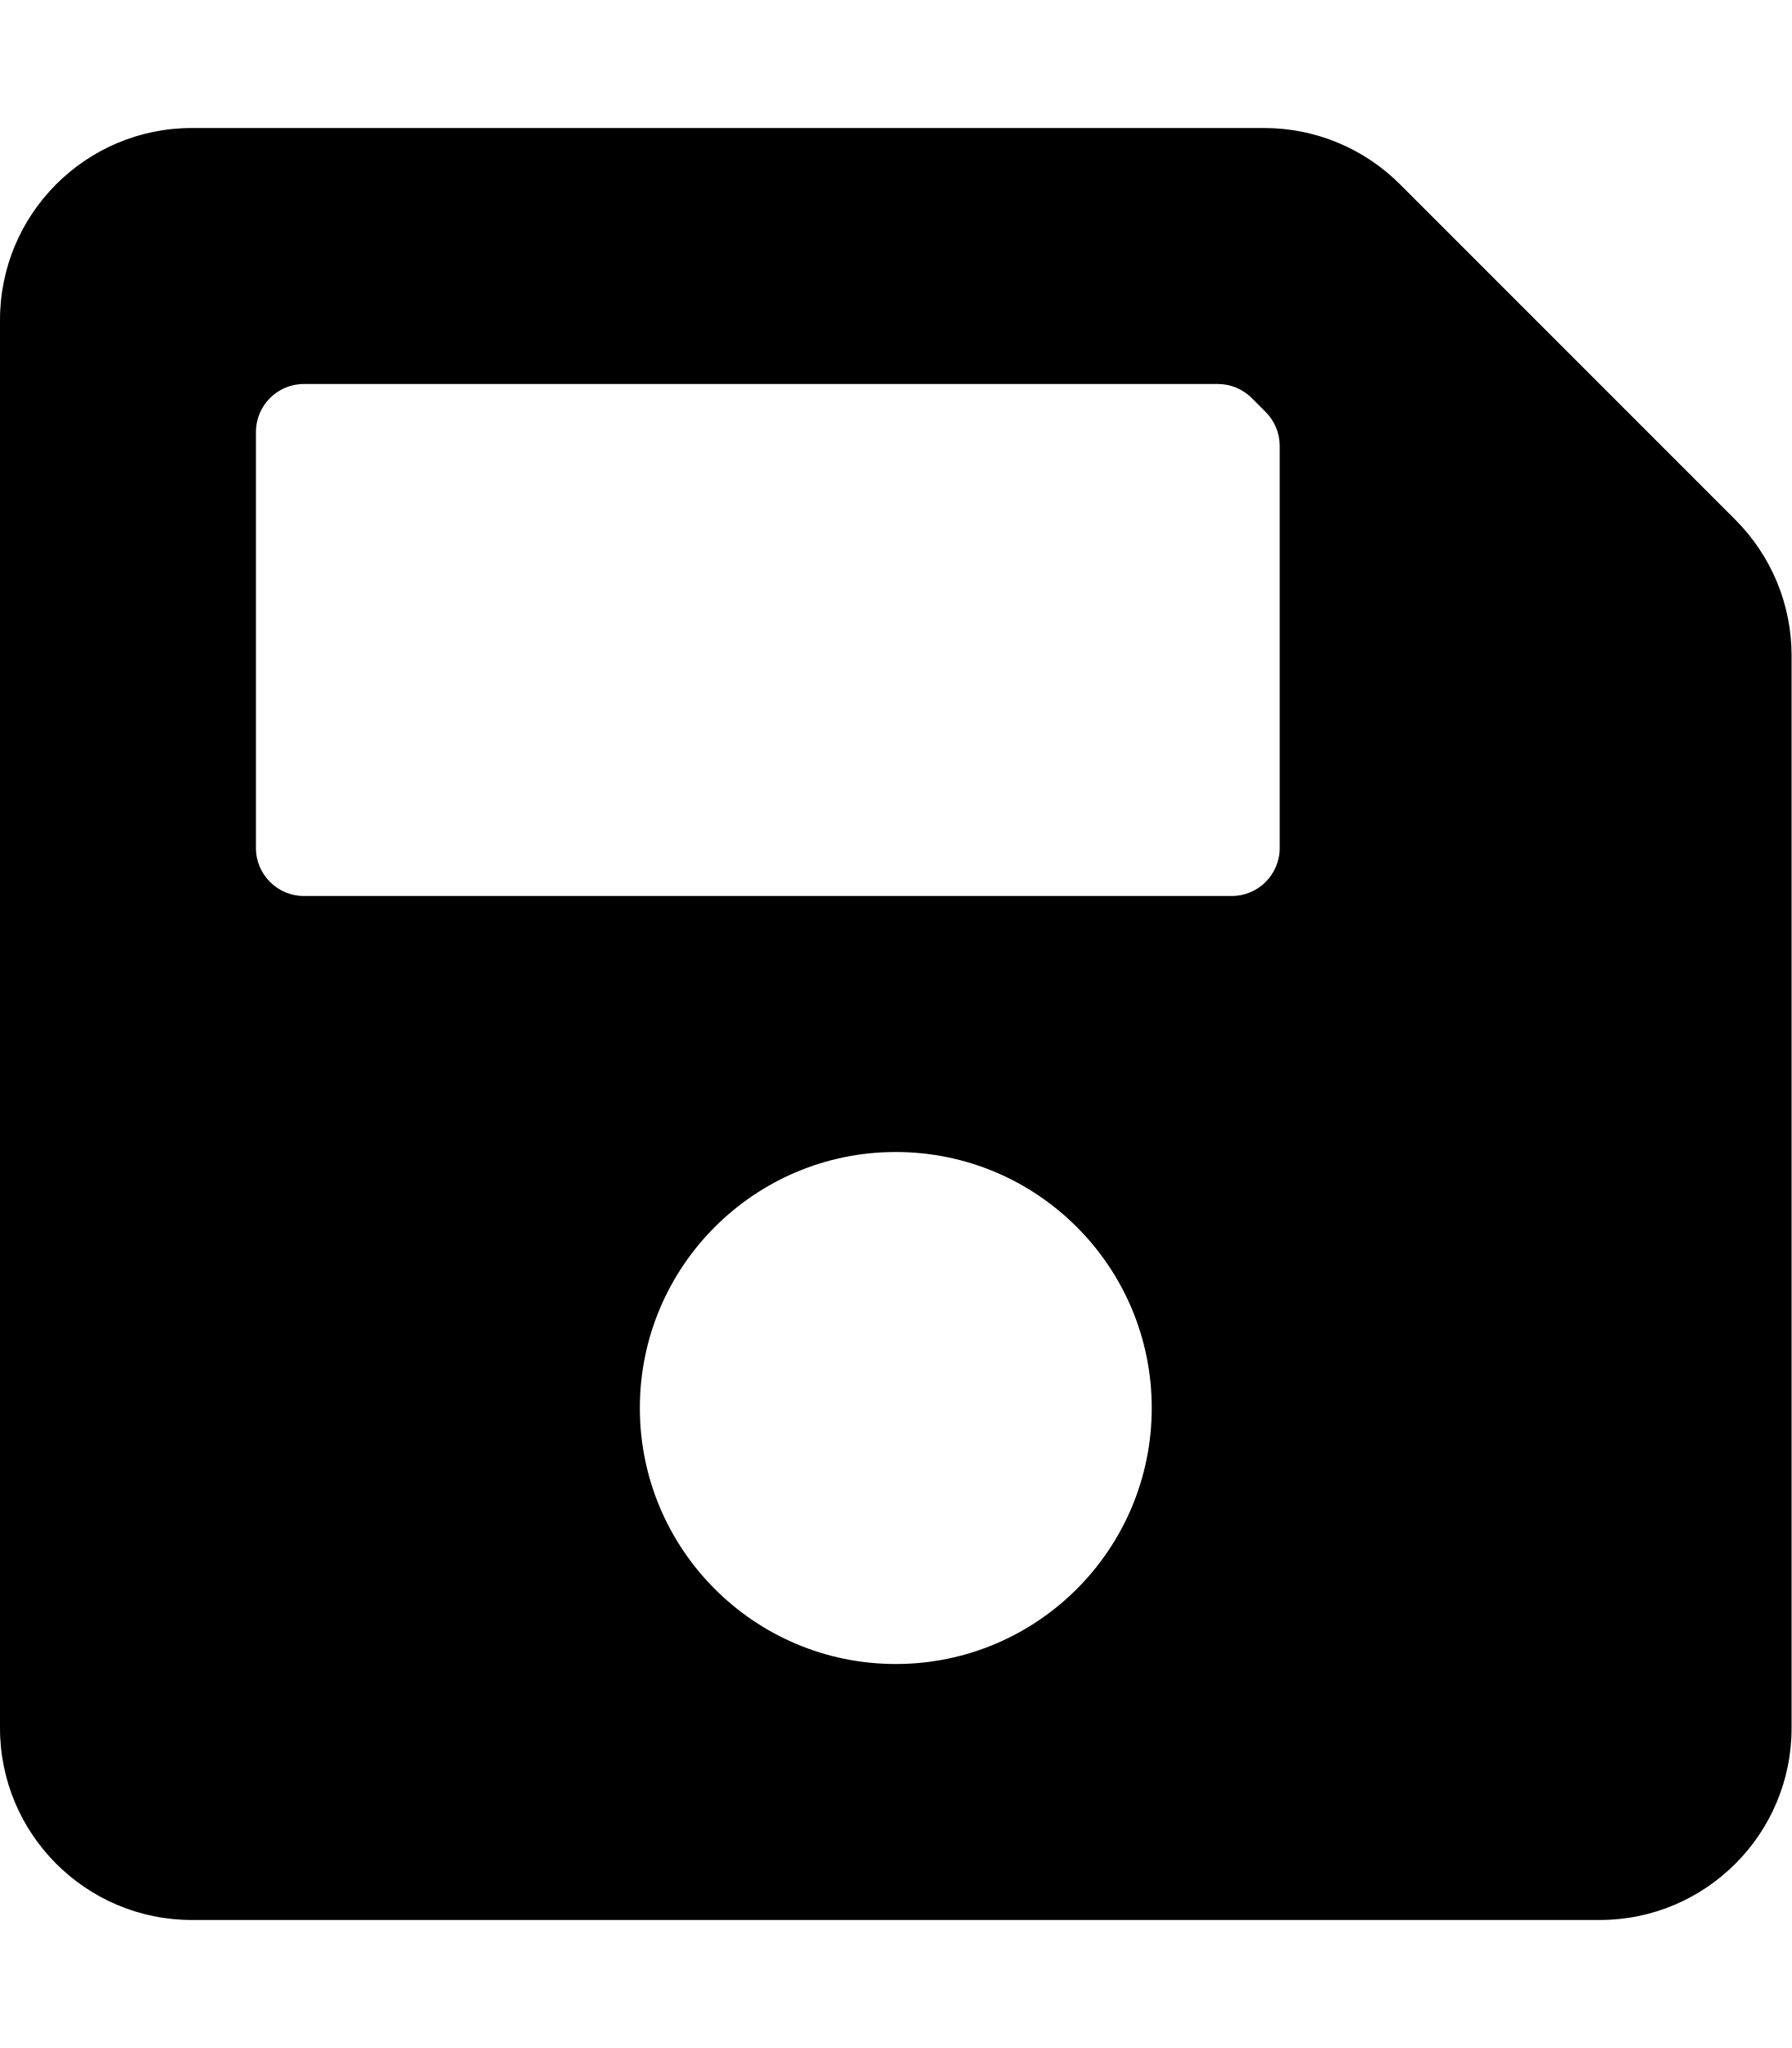
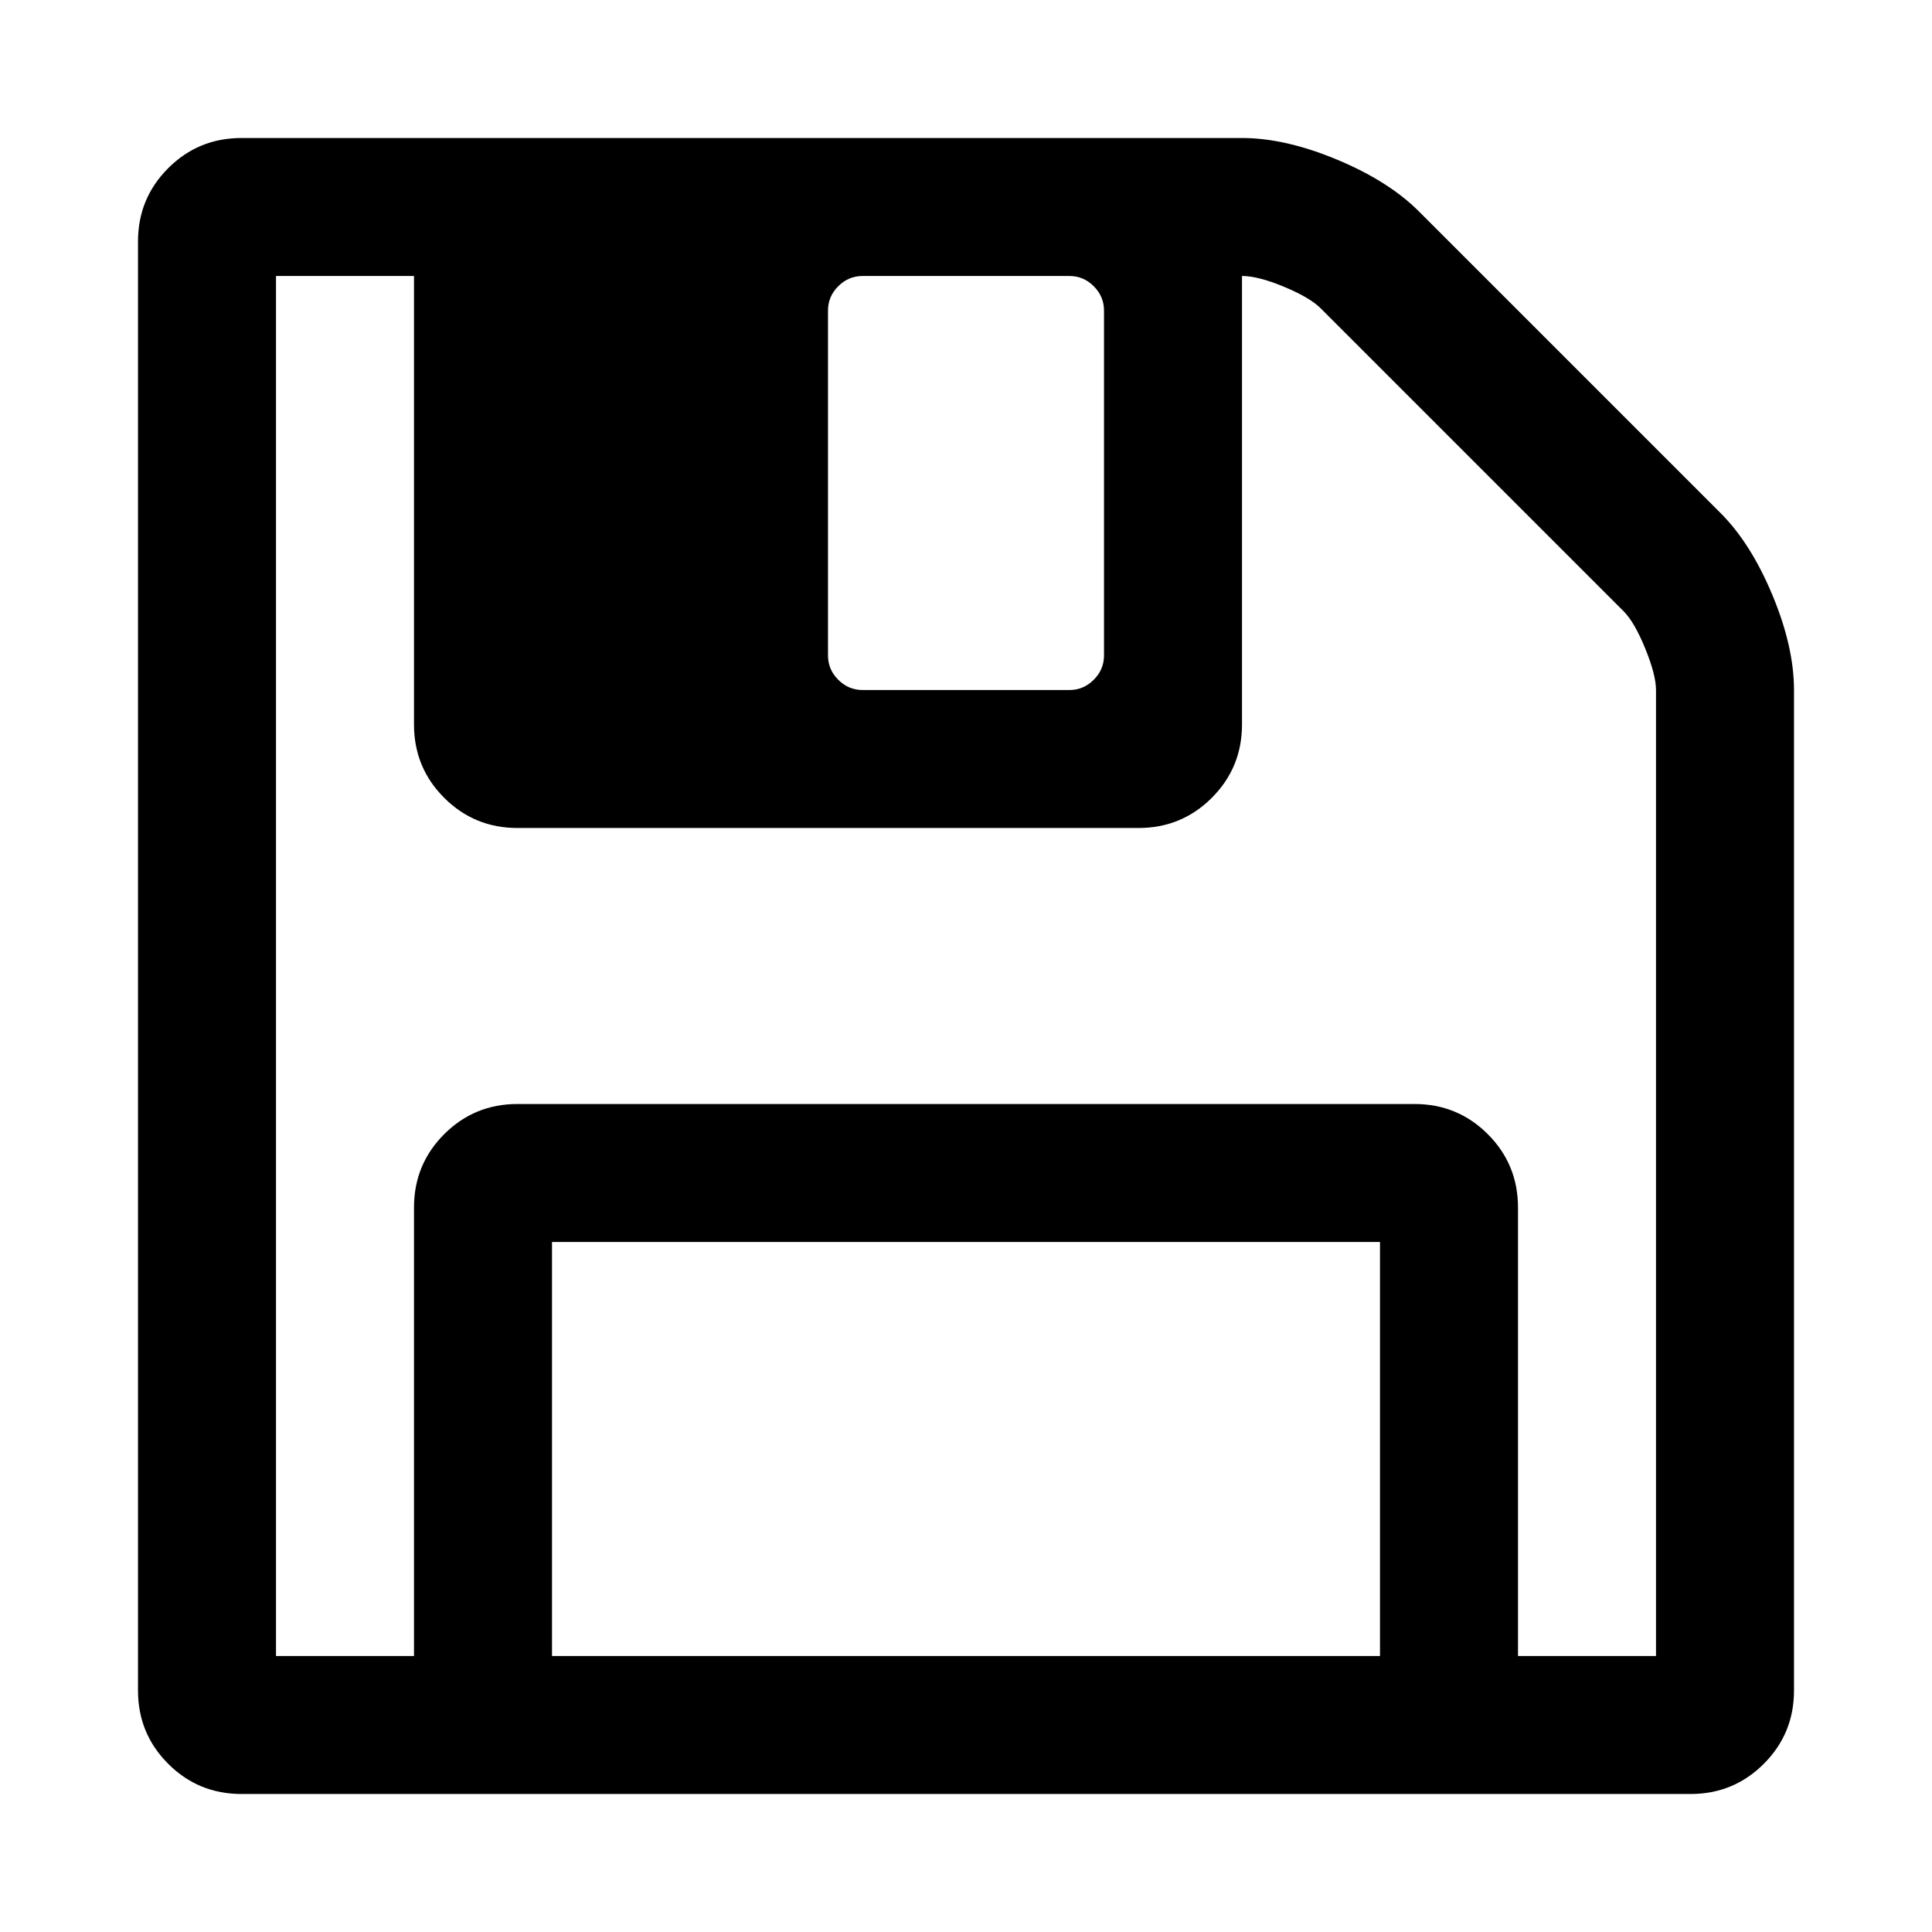
- <svg xmlns="http://www.w3.org/2000/svg" aria-hidden="true" focusable="false" data-prefix="fas" data-icon="save" class="svg-inline--fa fa-save fa-w-14" role="img" viewBox="0 0 448 512">
-   <path fill="currentColor" d="M433.941 129.941l-83.882-83.882A48 48 0 0 0 316.118 32H48C21.49 32 0 53.49 0 80v352c0 26.51 21.49 48 48 48h352c26.51 0 48-21.49 48-48V163.882a48 48 0 0 0-14.059-33.941zM224 416c-35.346 0-64-28.654-64-64 0-35.346 28.654-64 64-64s64 28.654 64 64c0 35.346-28.654 64-64 64zm96-304.52V212c0 6.627-5.373 12-12 12H76c-6.627 0-12-5.373-12-12V108c0-6.627 5.373-12 12-12h228.52c3.183 0 6.235 1.264 8.485 3.515l3.48 3.48A11.996 11.996 0 0 1 320 111.48z" />
+ <svg xmlns="http://www.w3.org/2000/svg" width="1792" height="1792" viewBox="0 0 1792 1792">
+   <path d="M512 1536h768v-384h-768v384zm896 0h128v-896q0-14-10-38.5t-20-34.5l-281-281q-10-10-34-20t-39-10v416q0 40-28 68t-68 28h-576q-40 0-68-28t-28-68v-416h-128v1280h128v-416q0-40 28-68t68-28h832q40 0 68 28t28 68v416zm-384-928v-320q0-13-9.5-22.5t-22.5-9.5h-192q-13 0-22.5 9.5t-9.5 22.5v320q0 13 9.5 22.5t22.5 9.5h192q13 0 22.5-9.5t9.5-22.5zm640 32v928q0 40-28 68t-68 28h-1344q-40 0-68-28t-28-68v-1344q0-40 28-68t68-28h928q40 0 88 20t76 48l280 280q28 28 48 76t20 88z" />
</svg>
